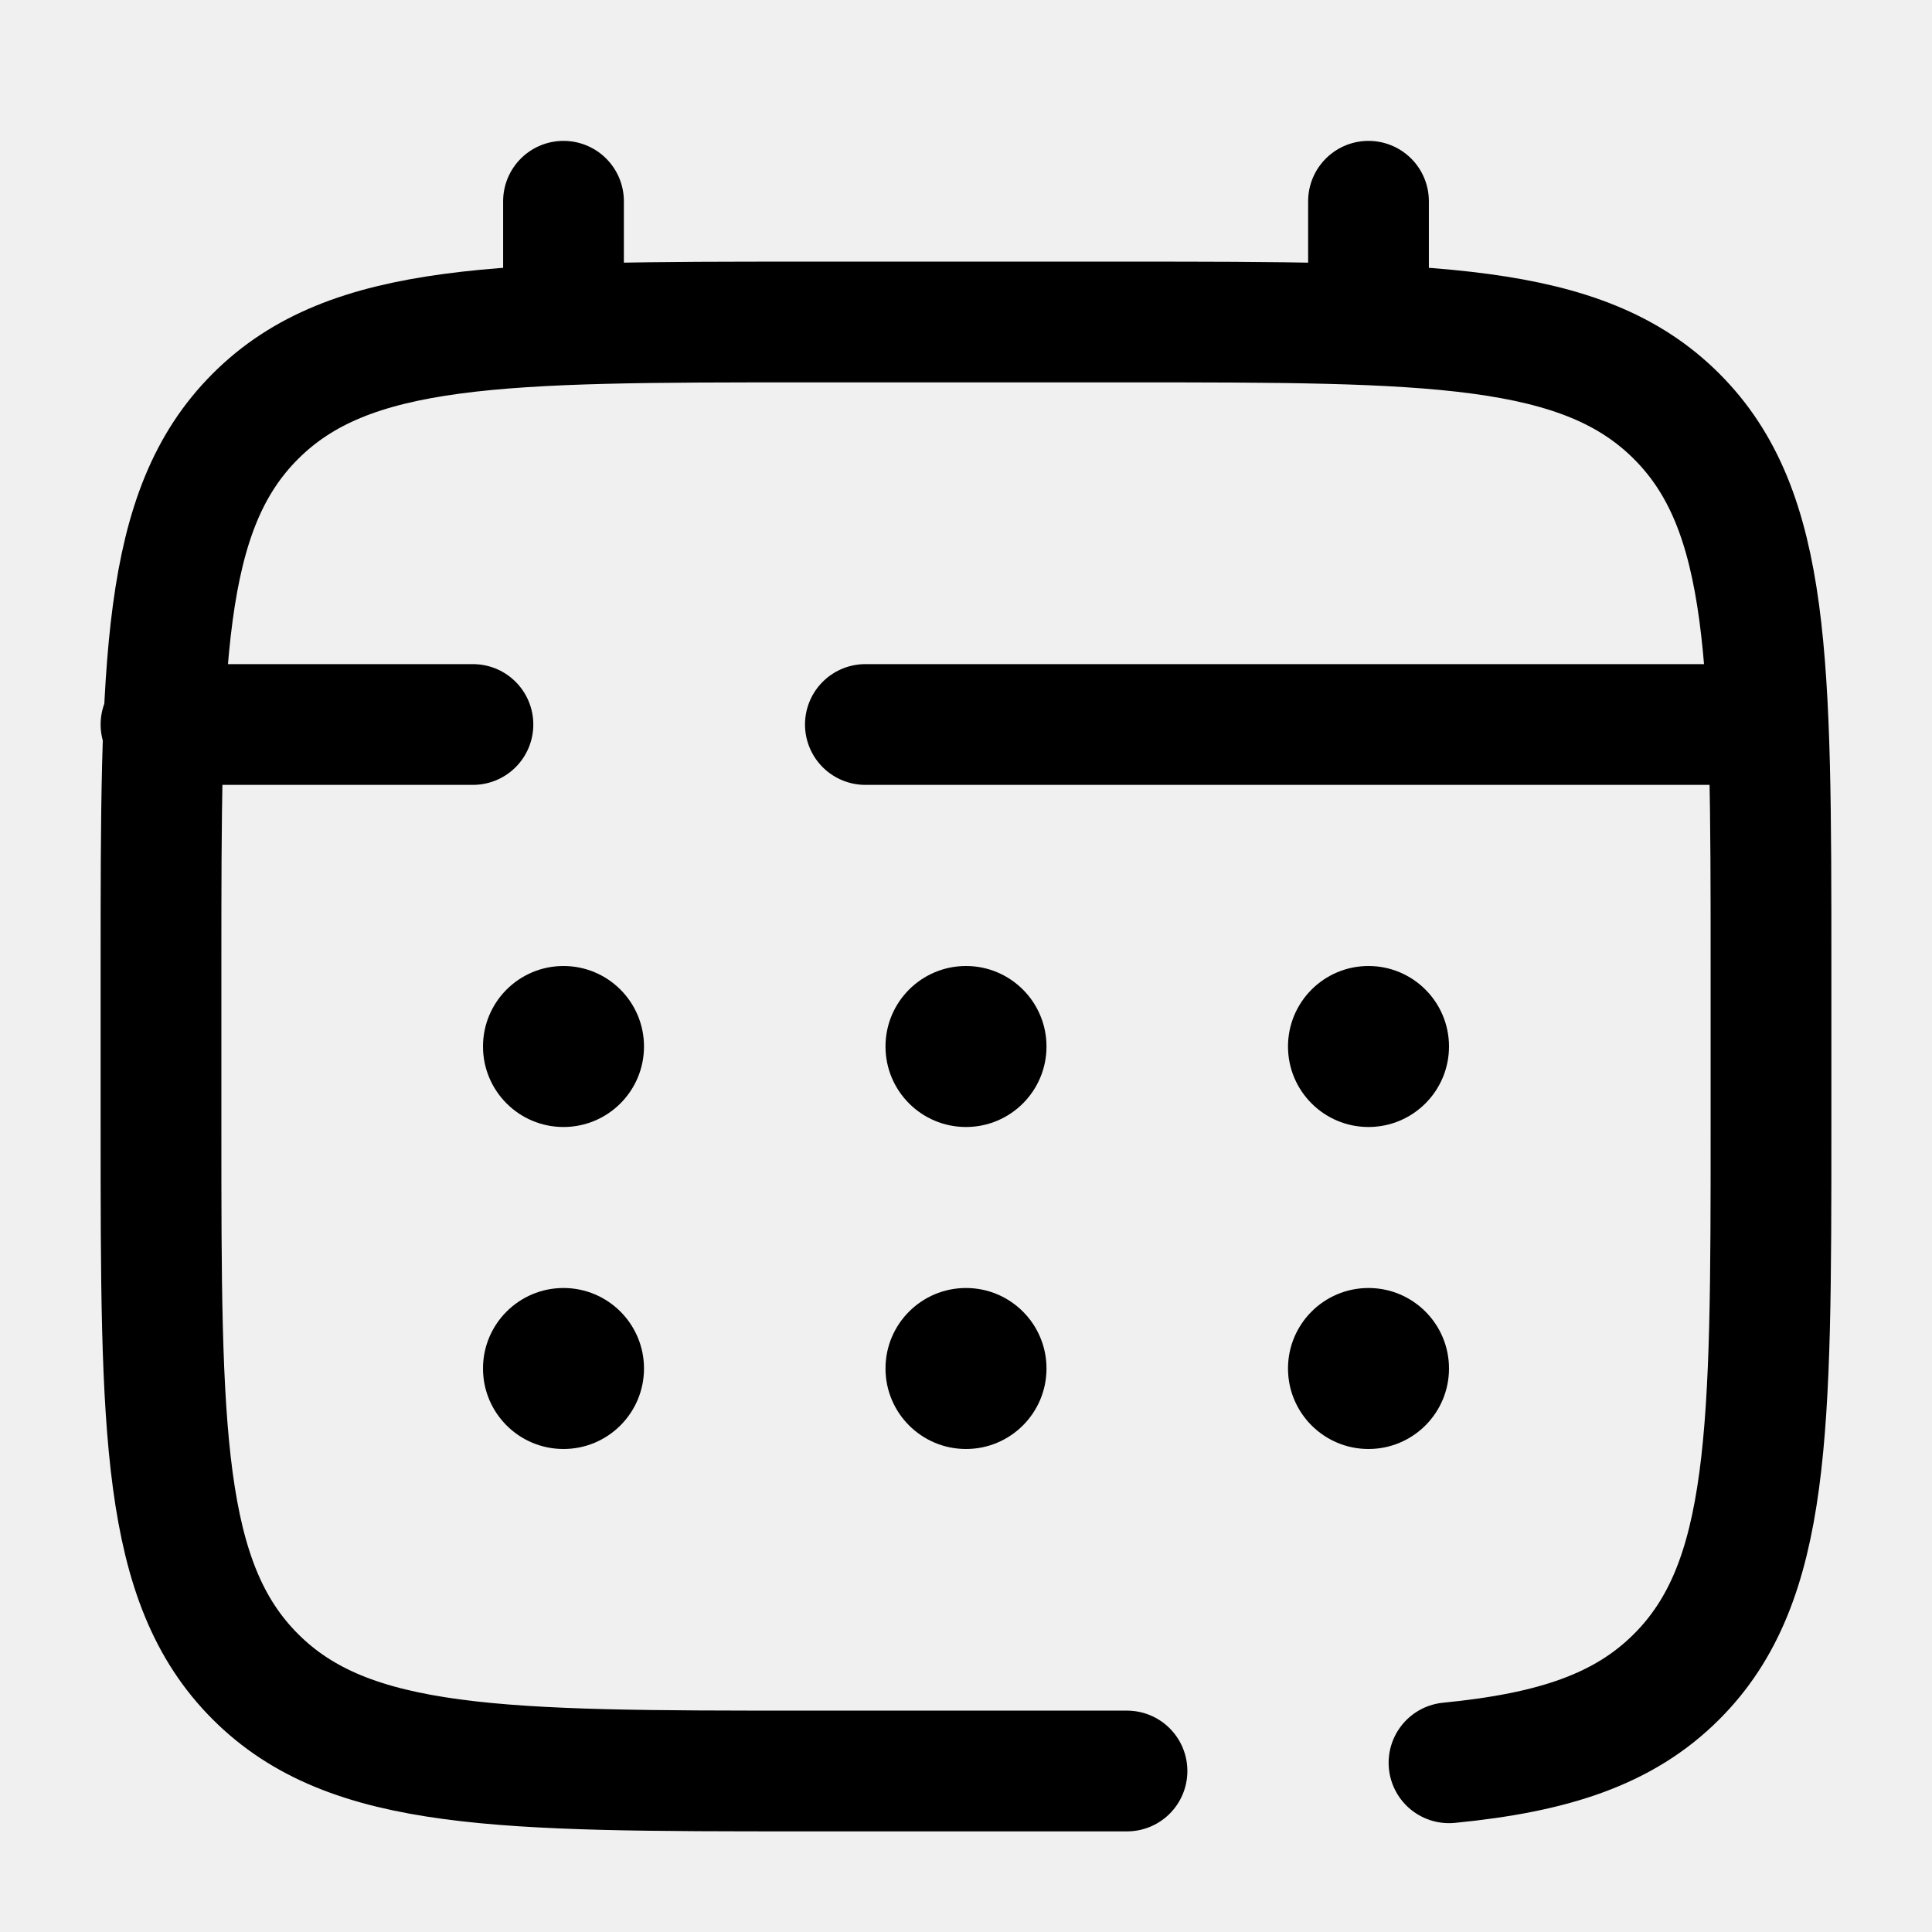
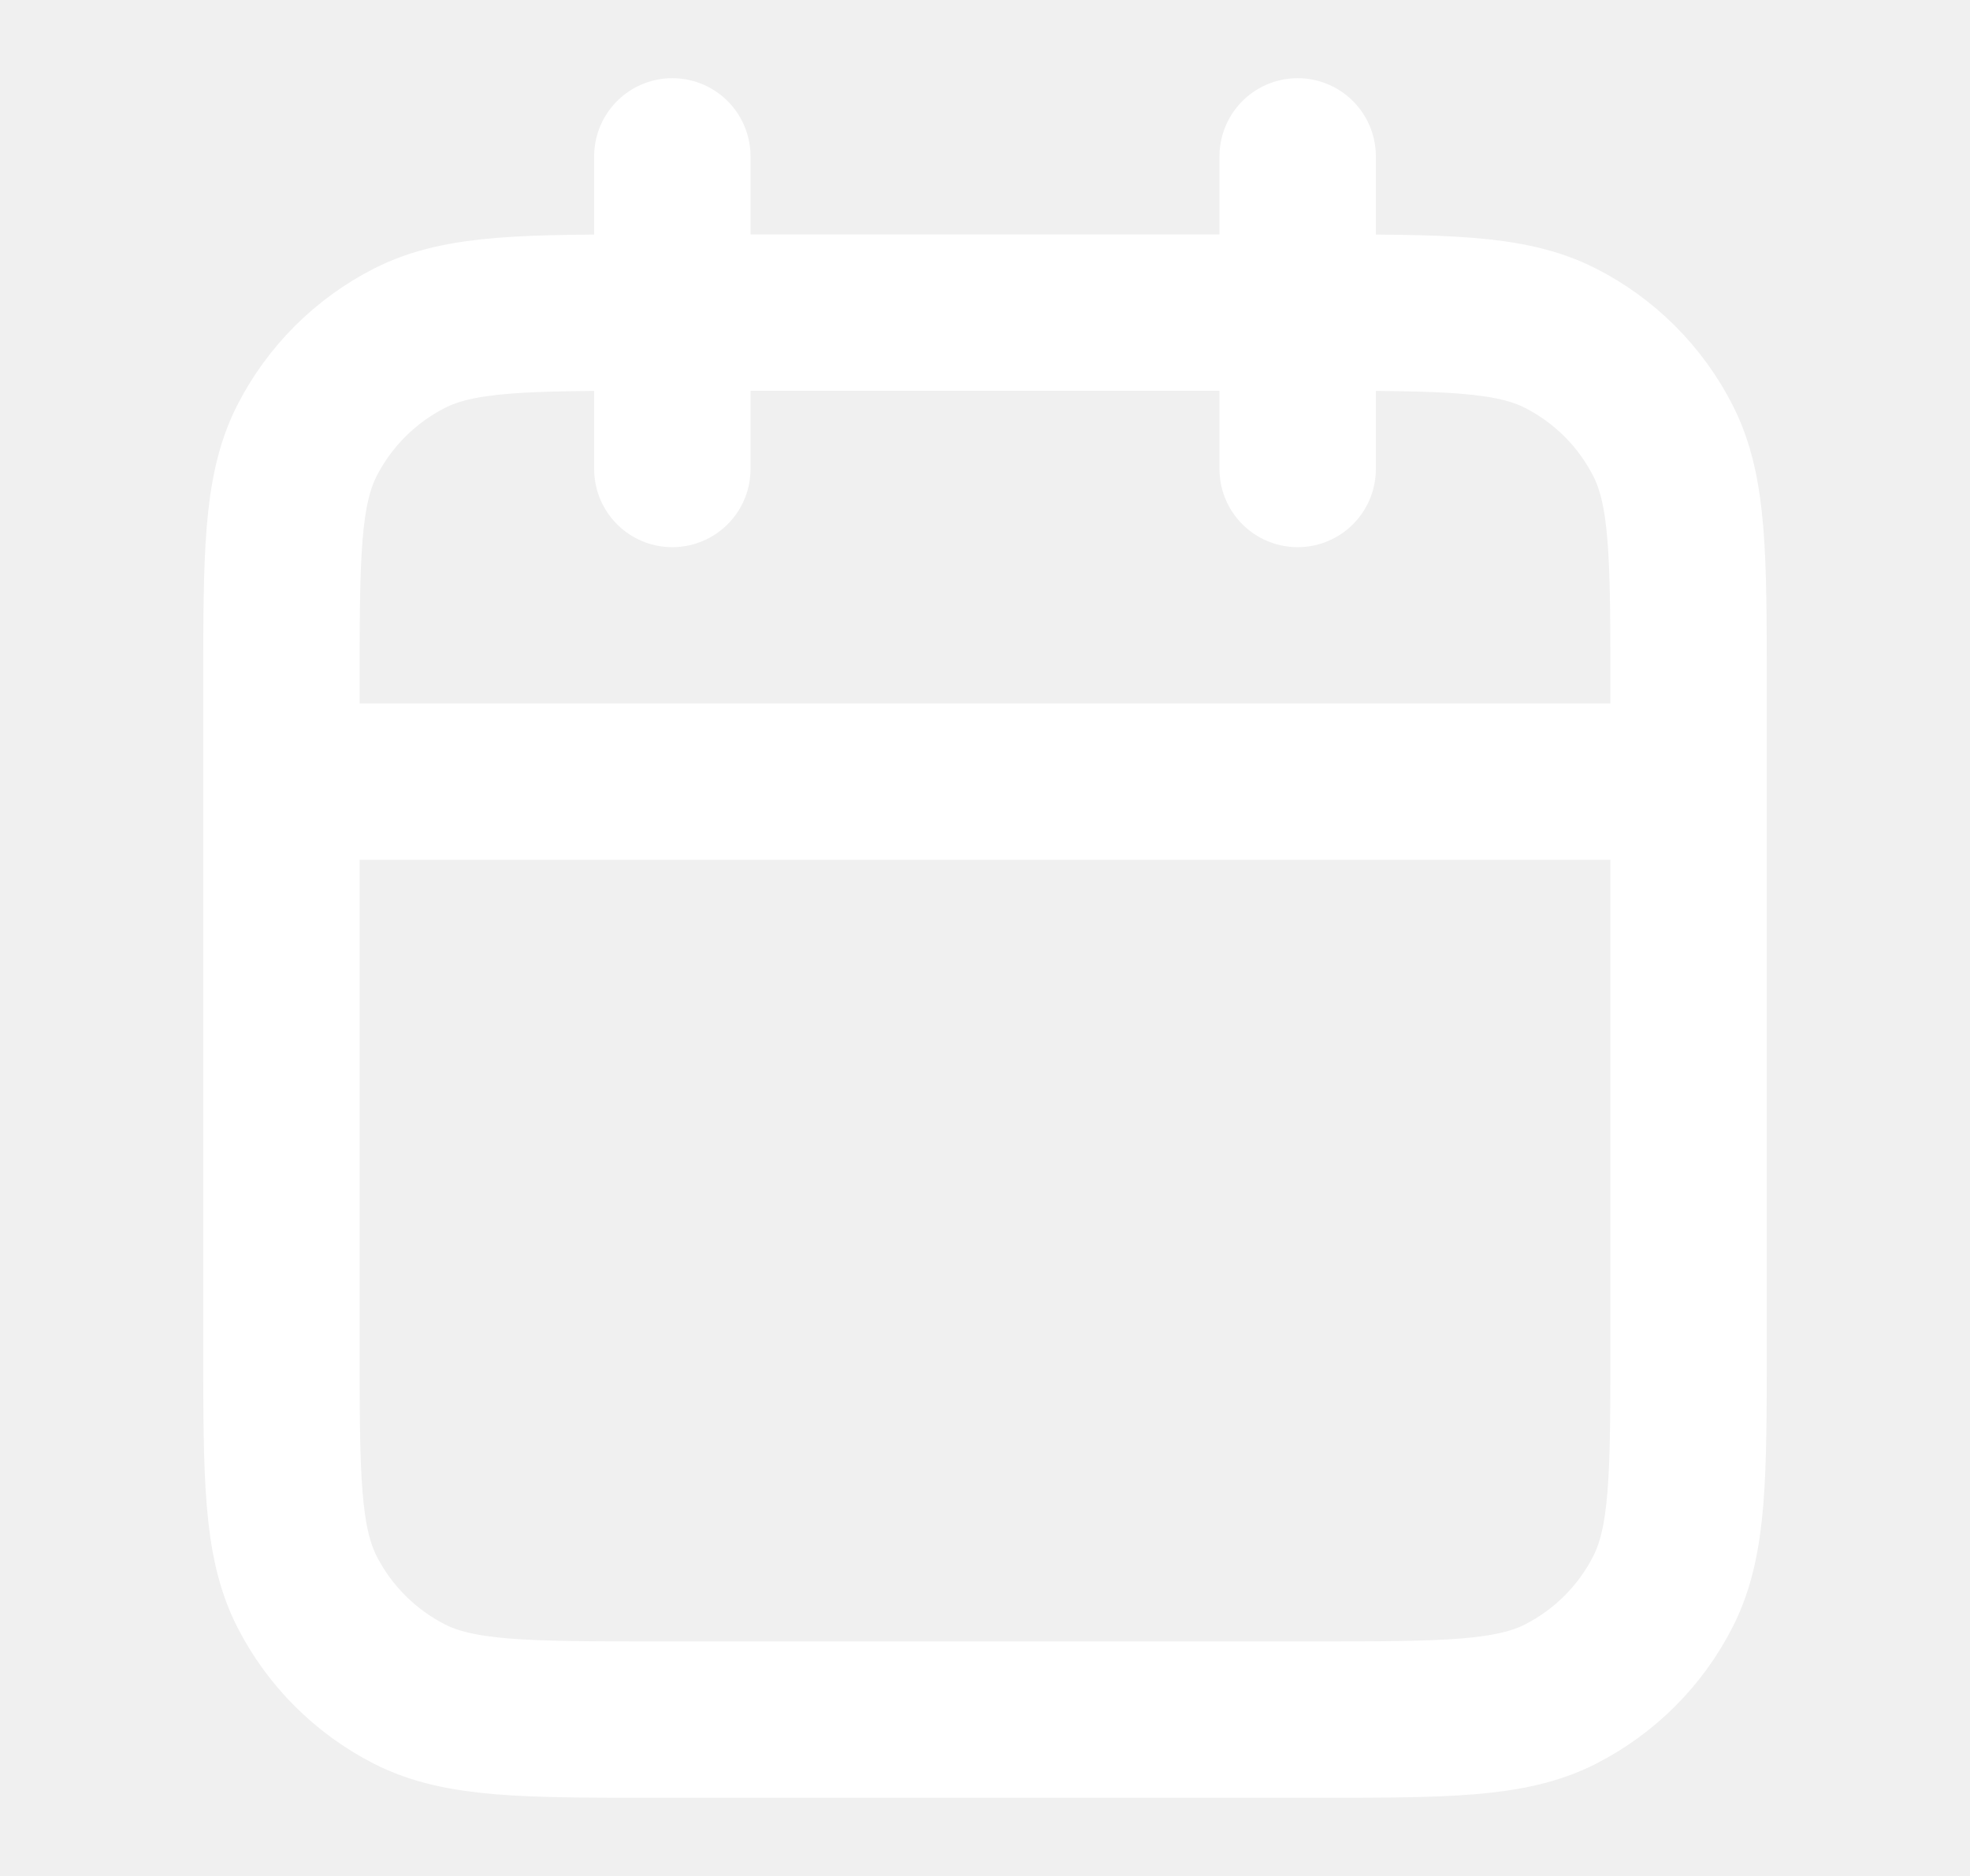
- <svg xmlns="http://www.w3.org/2000/svg" width="800px" height="800px" viewBox="0 0 24 24" fill="none">
-   <path d="M14 22H10C6.229 22 4.343 22 3.172 20.828C2 19.657 2 17.771 2 14V12C2 8.229 2 6.343 3.172 5.172C4.343 4 6.229 4 10 4H14C17.771 4 19.657 4 20.828 5.172C22 6.343 22 8.229 22 12V14C22 17.771 22 19.657 20.828 20.828C20.175 21.482 19.3 21.771 18 21.898" stroke="currentColor" stroke-width="1.5" stroke-linecap="round" />
-   <path d="M7 4V2.5" stroke="currentColor" stroke-width="1.5" stroke-linecap="round" />
-   <path d="M17 4V2.5" stroke="currentColor" stroke-width="1.5" stroke-linecap="round" />
-   <path d="M21.5 9H16.625H10.75M2 9H5.875" stroke="currentColor" stroke-width="1.5" stroke-linecap="round" />
-   <circle cx="17" cy="17" r="1" fill="currentColor" />
-   <circle cx="17" cy="13" r="1" fill="currentColor" />
-   <circle cx="12" cy="17" r="1" fill="currentColor" />
-   <circle cx="12" cy="13" r="1" fill="currentColor" />
-   <circle cx="7" cy="17" r="1" fill="currentColor" />
-   <circle cx="7" cy="13" r="1" fill="currentColor" />
+ <svg xmlns="http://www.w3.org/2000/svg" width="21" height="20" viewBox="0 0 21 20" fill="none">
+   <g id="calendar">
+     <path id="Icon" d="M18 8.333H3M13.833 1.667V5M7.167 1.667V5M7 18.333H14C15.4 18.333 16.1 18.333 16.635 18.061C17.105 17.821 17.488 17.439 17.727 16.968C18 16.433 18 15.733 18 14.333V7.333C18 5.933 18 5.233 17.727 4.698C17.488 4.228 17.105 3.845 16.635 3.606C16.1 3.333 15.4 3.333 14 3.333H7C5.6 3.333 4.9 3.333 4.365 3.606C3.895 3.845 3.512 4.228 3.272 4.698C3 5.233 3 5.933 3 7.333V14.333C3 15.733 3 16.433 3.272 16.968C3.512 17.439 3.895 17.821 4.365 18.061C4.9 18.333 5.6 18.333 7 18.333Z" stroke="white" stroke-width="1.667" stroke-linecap="round" stroke-linejoin="round" />
+   </g>
</svg>
